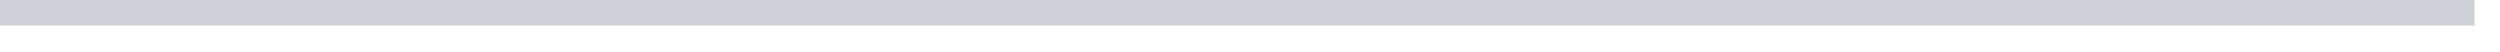
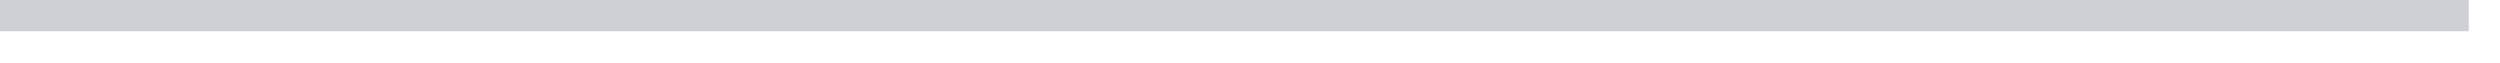
- <svg xmlns="http://www.w3.org/2000/svg" version="1.1" width="98px" height="2px">
-   <g transform="matrix(1 0 0 1 -18 -434 )">
-     <path d="M 18 434.5  L 115 434.5  " stroke-width="1" stroke="#69707f" fill="none" stroke-opacity="0.325" />
+ <svg xmlns="http://www.w3.org/2000/svg" version="1.1" width="80px" height="2px">
+   <g transform="matrix(1 0 0 1 -18 -352 )">
+     <path d="M 18 352.5  L 97 352.5  " stroke-width="1" stroke="#69707f" fill="none" stroke-opacity="0.325" />
  </g>
</svg>
